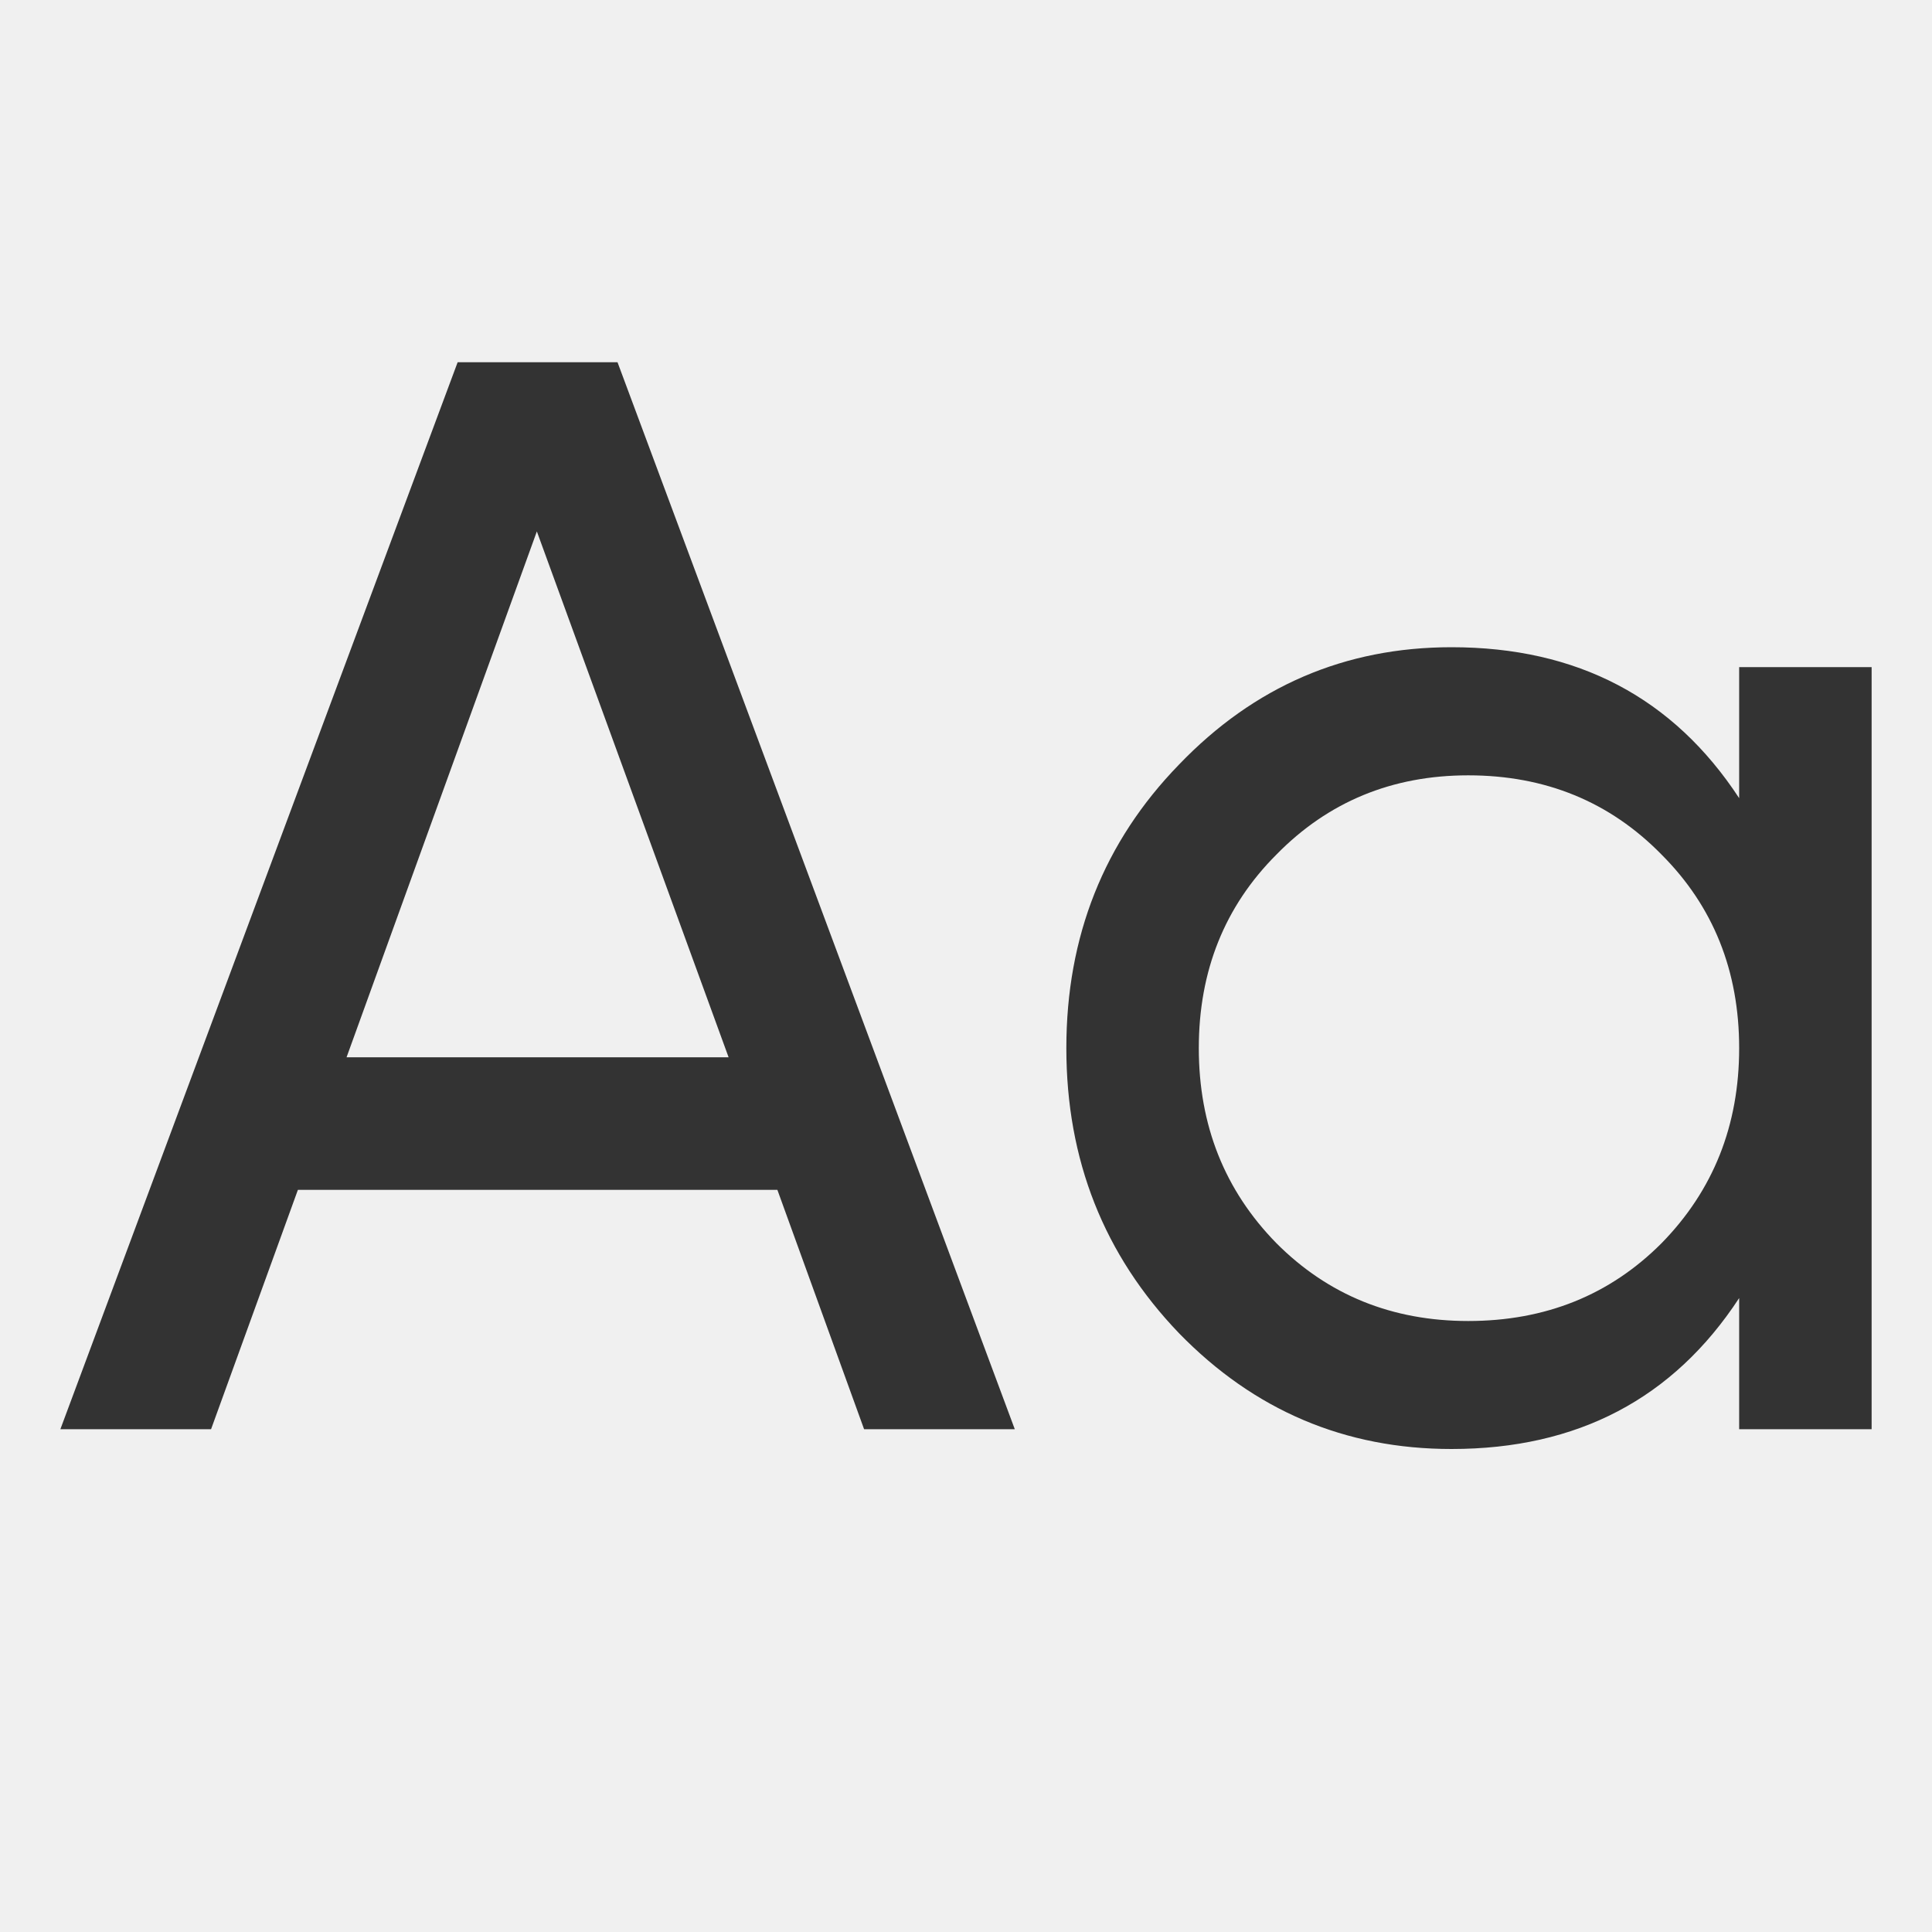
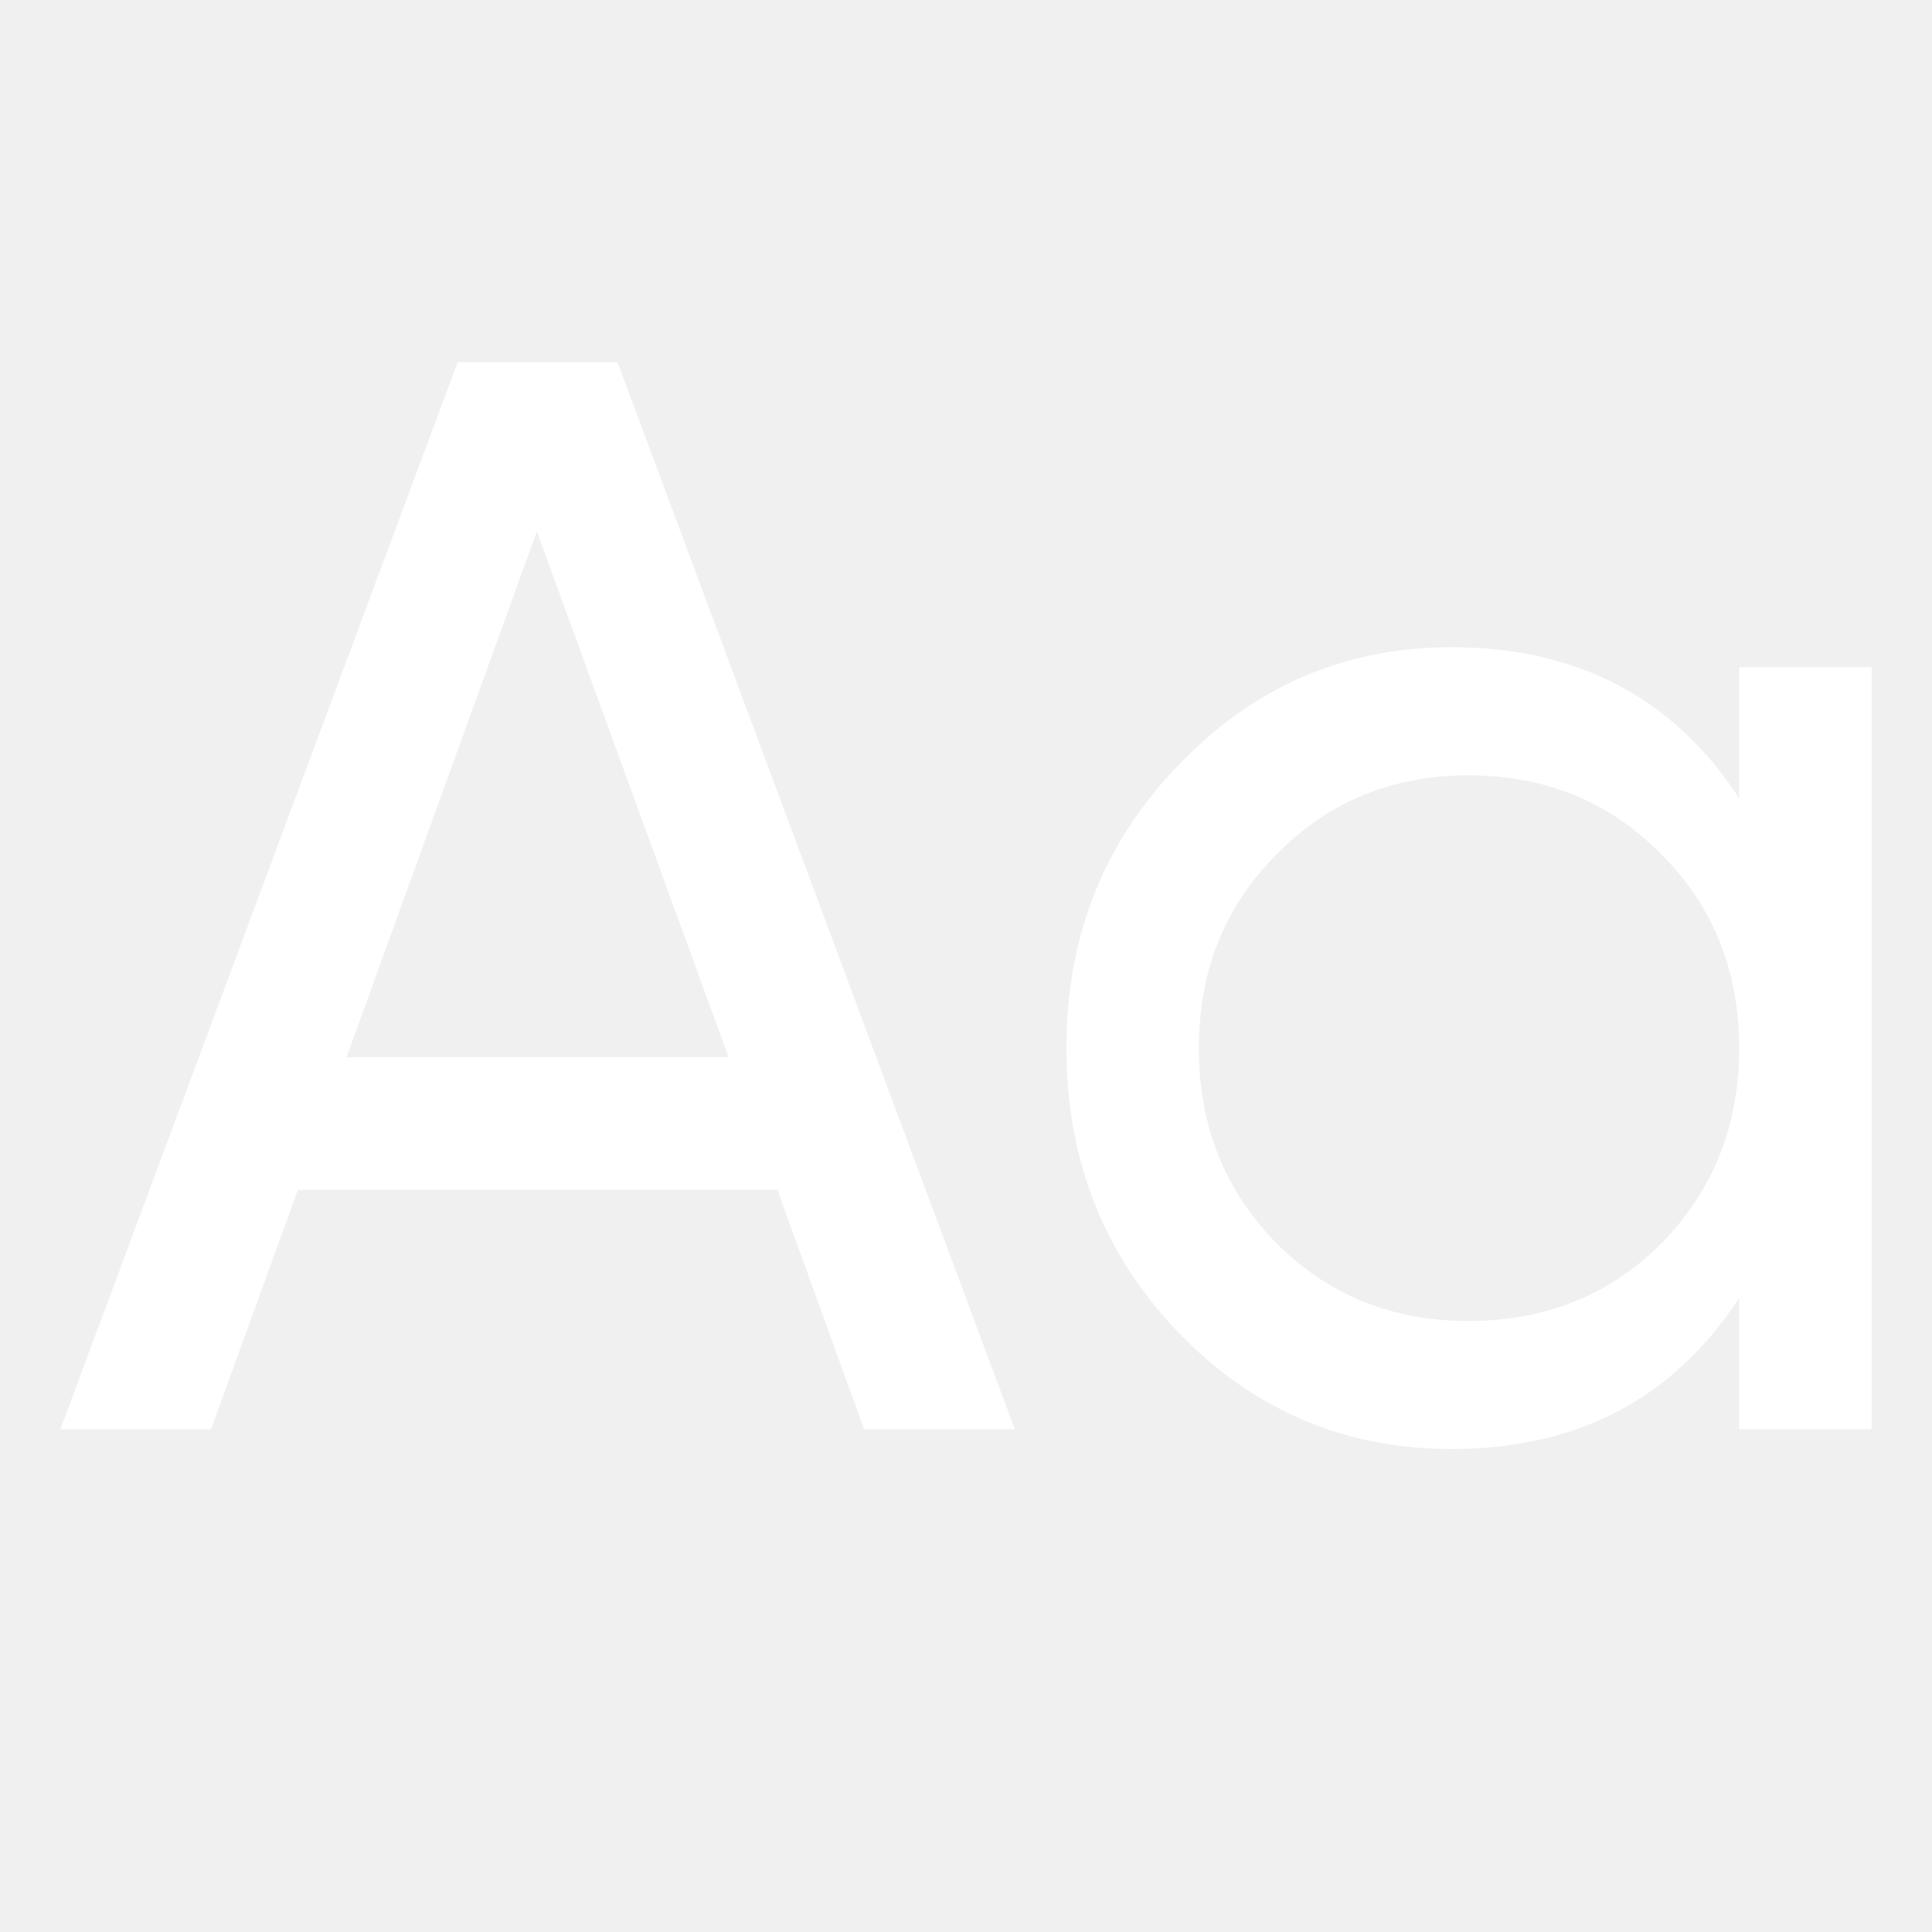
<svg xmlns="http://www.w3.org/2000/svg" width="16" height="16" viewBox="0 0 16 16" fill="none">
-   <path d="M7.156 11.836L6.438 9.854H2.467L1.748 11.836H0.5L3.79 3H5.114L8.404 11.836H7.156ZM2.87 8.756H6.034L4.446 4.401L2.87 8.756Z" fill="#333333" />
-   <path d="M14.403 5.525H15.5V11.836H14.403V10.75C13.857 11.584 13.063 12 12.021 12C11.138 12 10.386 11.68 9.764 11.041C9.142 10.393 8.831 9.606 8.831 8.68C8.831 7.755 9.142 6.972 9.764 6.332C10.386 5.684 11.138 5.36 12.021 5.36C13.063 5.36 13.857 5.777 14.403 6.61V5.525ZM12.159 10.94C12.798 10.94 13.332 10.725 13.76 10.296C14.189 9.858 14.403 9.32 14.403 8.68C14.403 8.041 14.189 7.506 13.76 7.077C13.332 6.64 12.798 6.421 12.159 6.421C11.529 6.421 10.999 6.64 10.571 7.077C10.142 7.506 9.928 8.041 9.928 8.68C9.928 9.32 10.142 9.858 10.571 10.296C10.999 10.725 11.529 10.94 12.159 10.94Z" fill="#333333" />
+   <path d="M7.156 11.836L6.438 9.854H2.467L1.748 11.836H0.5L3.79 3H5.114L8.404 11.836H7.156ZM2.87 8.756H6.034L4.446 4.401L2.87 8.756Z" fill="white" />
+   <path d="M14.403 5.525H15.5V11.836H14.403V10.75C13.857 11.584 13.063 12 12.021 12C11.138 12 10.386 11.68 9.764 11.041C9.142 10.393 8.831 9.606 8.831 8.68C8.831 7.755 9.142 6.972 9.764 6.332C10.386 5.684 11.138 5.36 12.021 5.36C13.063 5.36 13.857 5.777 14.403 6.61V5.525ZM12.159 10.94C12.798 10.94 13.332 10.725 13.76 10.296C14.189 9.858 14.403 9.32 14.403 8.68C14.403 8.041 14.189 7.506 13.76 7.077C13.332 6.64 12.798 6.421 12.159 6.421C11.529 6.421 10.999 6.64 10.571 7.077C10.142 7.506 9.928 8.041 9.928 8.68C9.928 9.32 10.142 9.858 10.571 10.296C10.999 10.725 11.529 10.94 12.159 10.94Z" fill="white" />
</svg>
